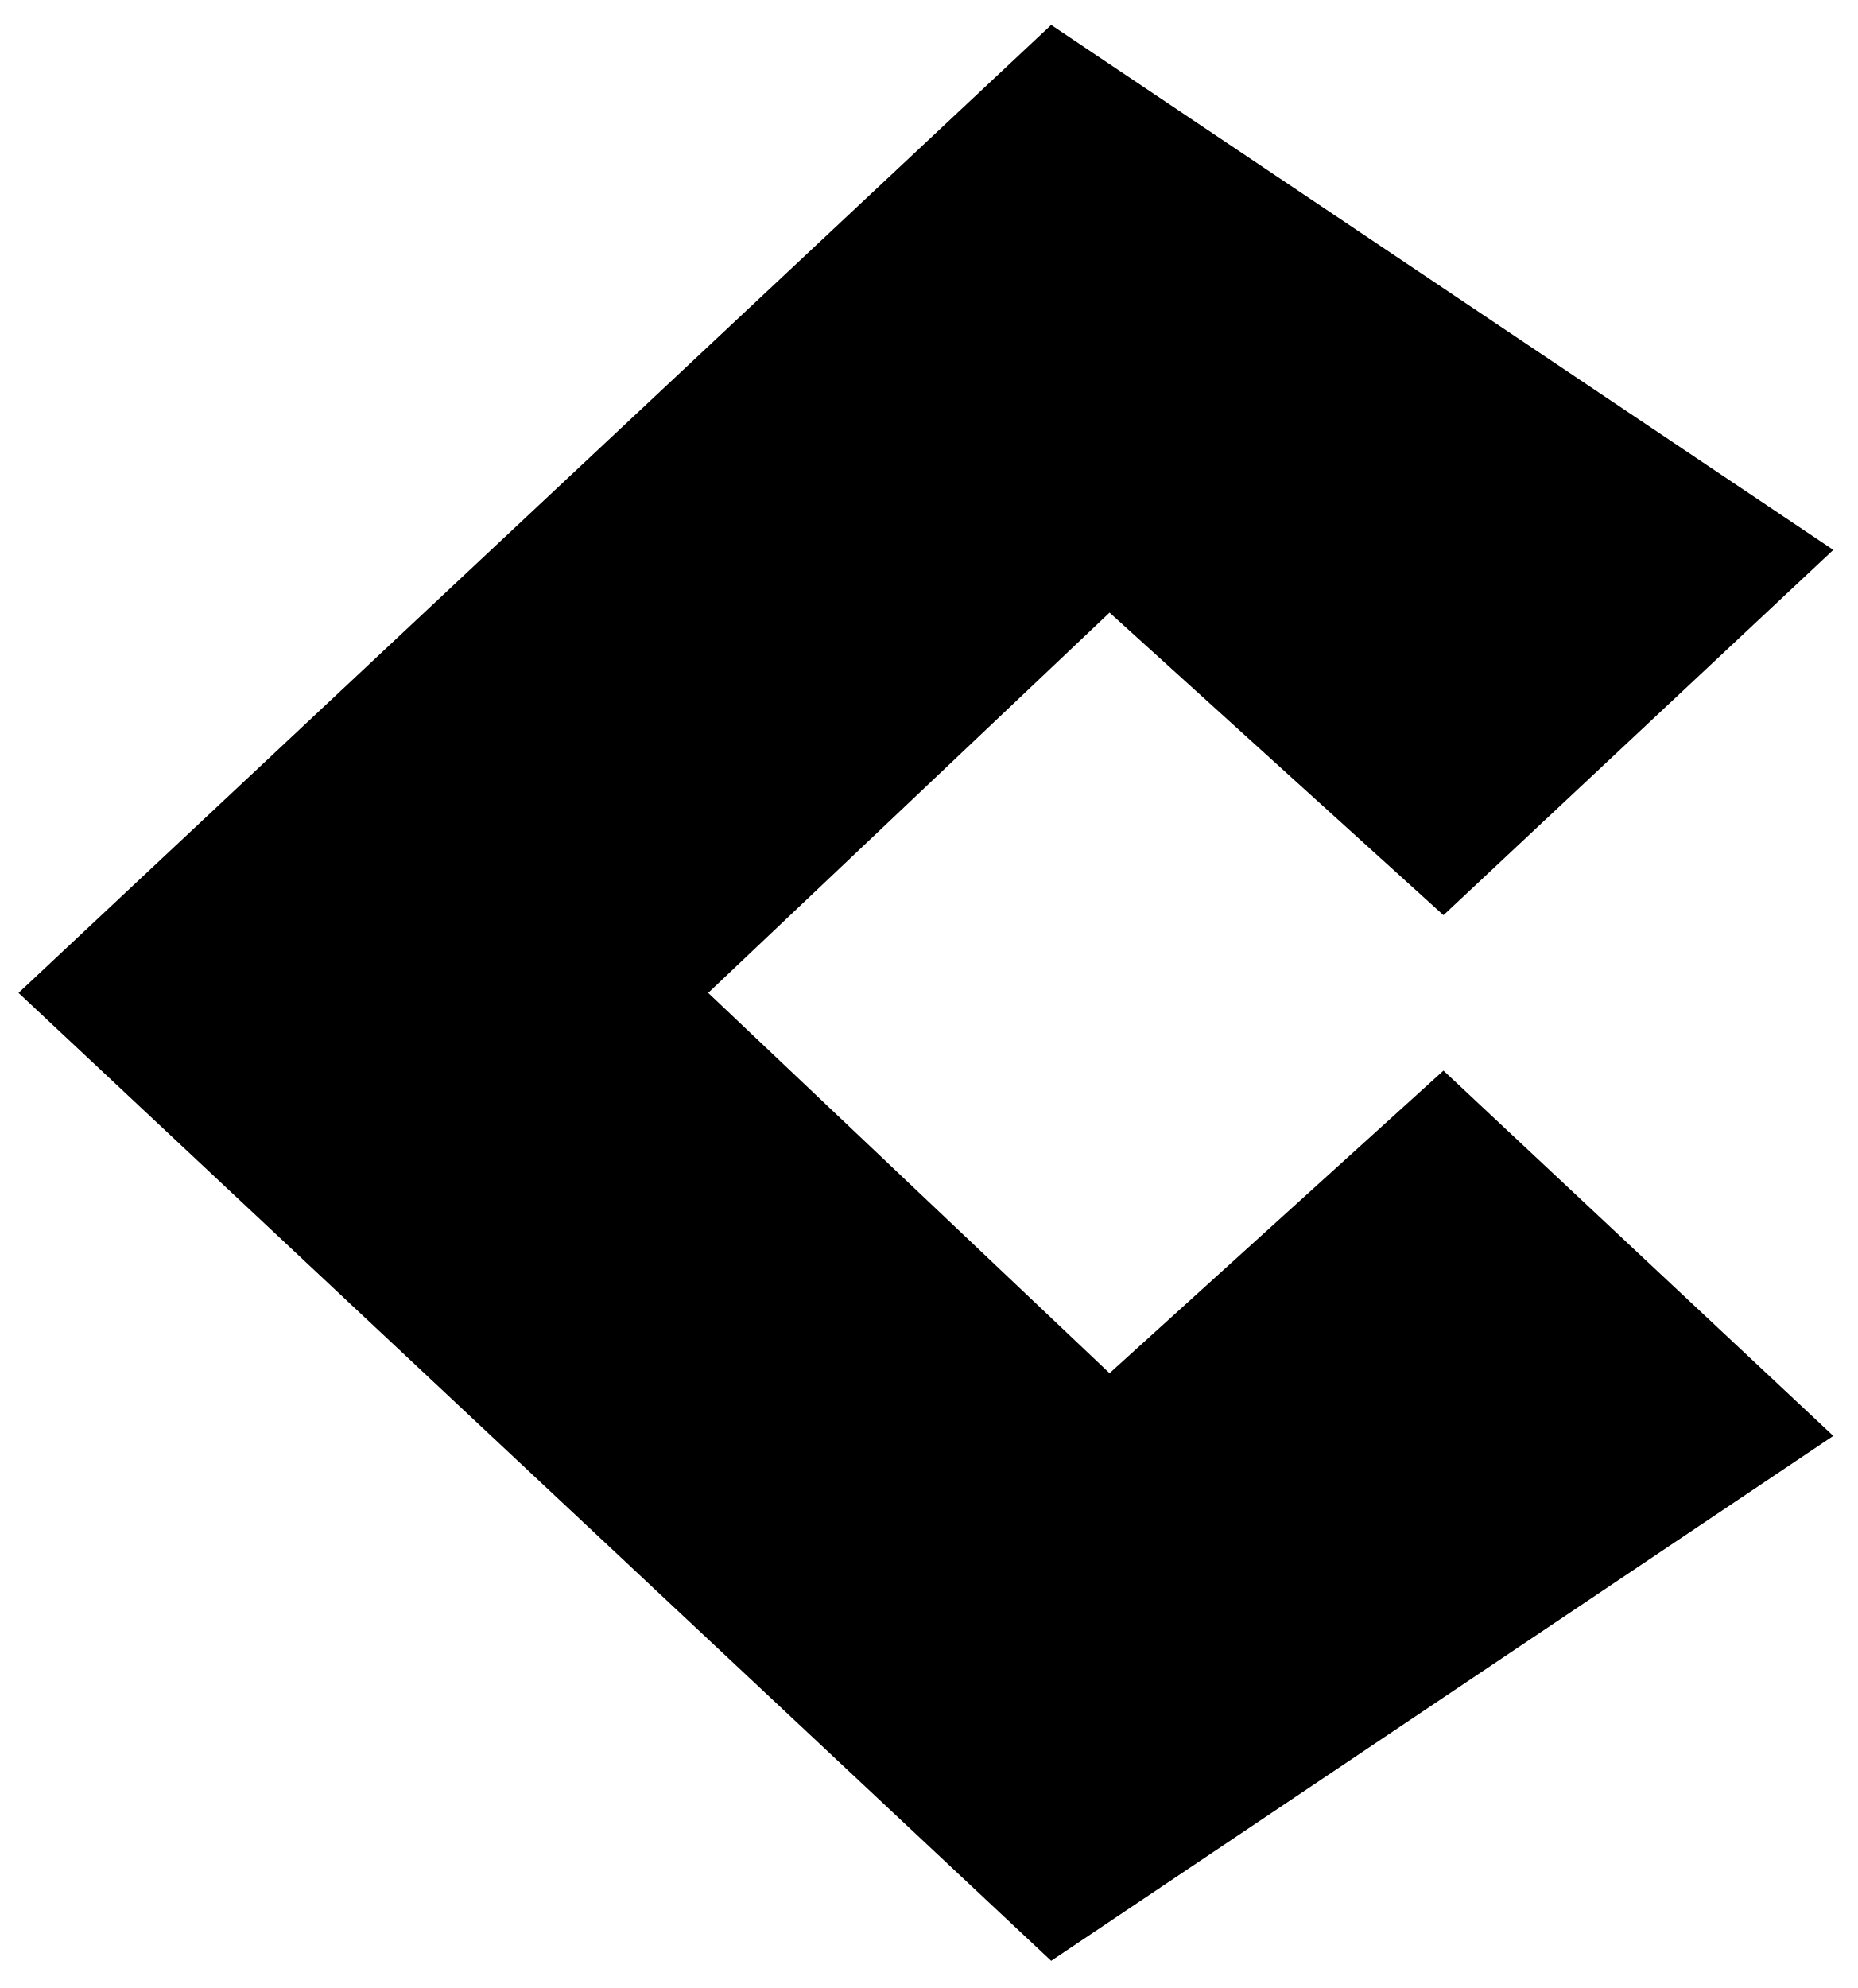
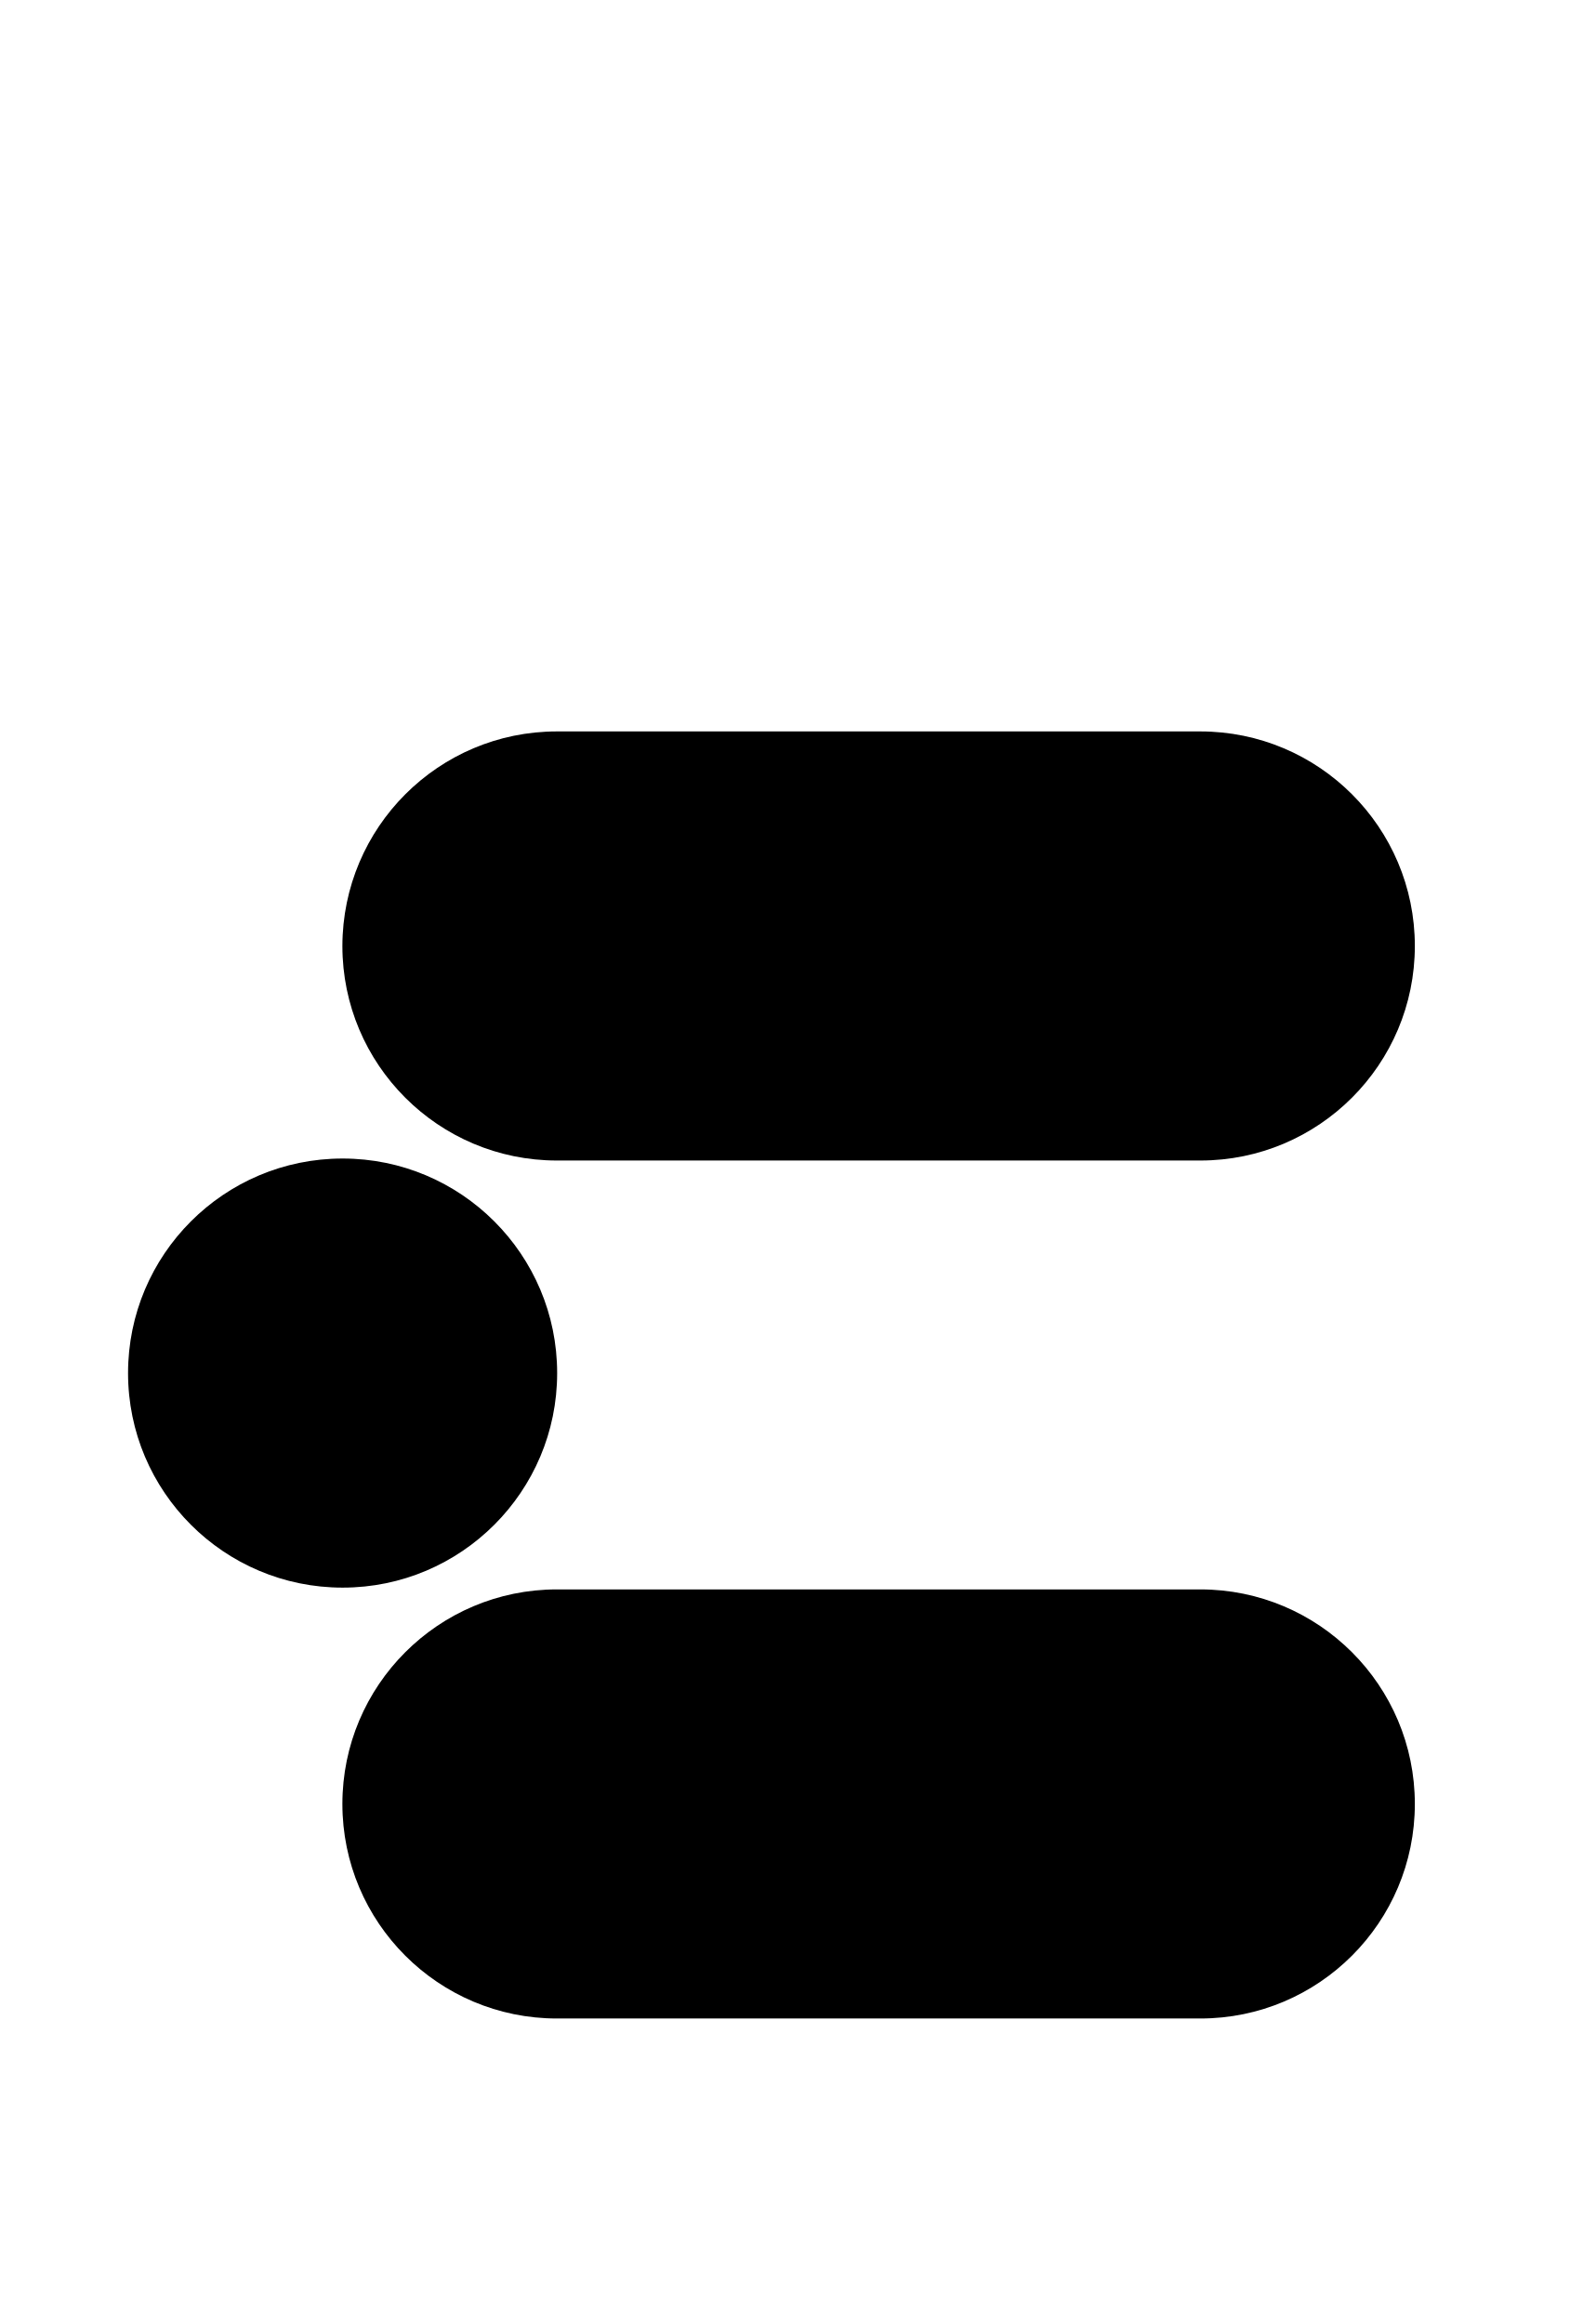
- <svg xmlns="http://www.w3.org/2000/svg" width="43" height="46" viewBox="0 0 43 46" fill="none">
-   <path d="M25.679 31.774L16.39 22.974L25.679 14.175L33.407 21.176L42.429 12.724L24.328 0.577L0.429 22.974L24.328 45.371L42.429 33.225L33.407 24.773L25.679 31.774Z" fill="currentColor" />
+ <svg xmlns="http://www.w3.org/2000/svg" width="52" height="77" viewBox="0 0 52 77" fill="none">
+   <path d="M18.453 24.234H39.772C43.693 24.234 46.88 27.414 46.88 31.343C46.88 35.264 43.7 38.451 39.772 38.451H18.453C14.532 38.451 11.345 35.271 11.345 31.343C11.352 27.414 14.532 24.234 18.453 24.234Z" fill="currentColor" />
+   <path d="M11.352 38.385C15.274 38.385 18.461 41.565 18.461 45.494C18.461 49.415 15.281 52.602 11.352 52.602C7.431 52.602 4.243 49.422 4.243 45.494C4.243 41.572 7.423 38.385 11.352 38.385Z" fill="currentColor" />
+   <path d="M18.453 52.661H39.772C43.693 52.661 46.88 55.841 46.88 59.77C46.88 63.691 43.7 66.878 39.772 66.878H18.453C14.532 66.878 11.345 63.698 11.345 59.77C11.345 55.848 14.524 52.661 18.453 52.661Z" fill="currentColor" />
</svg>
